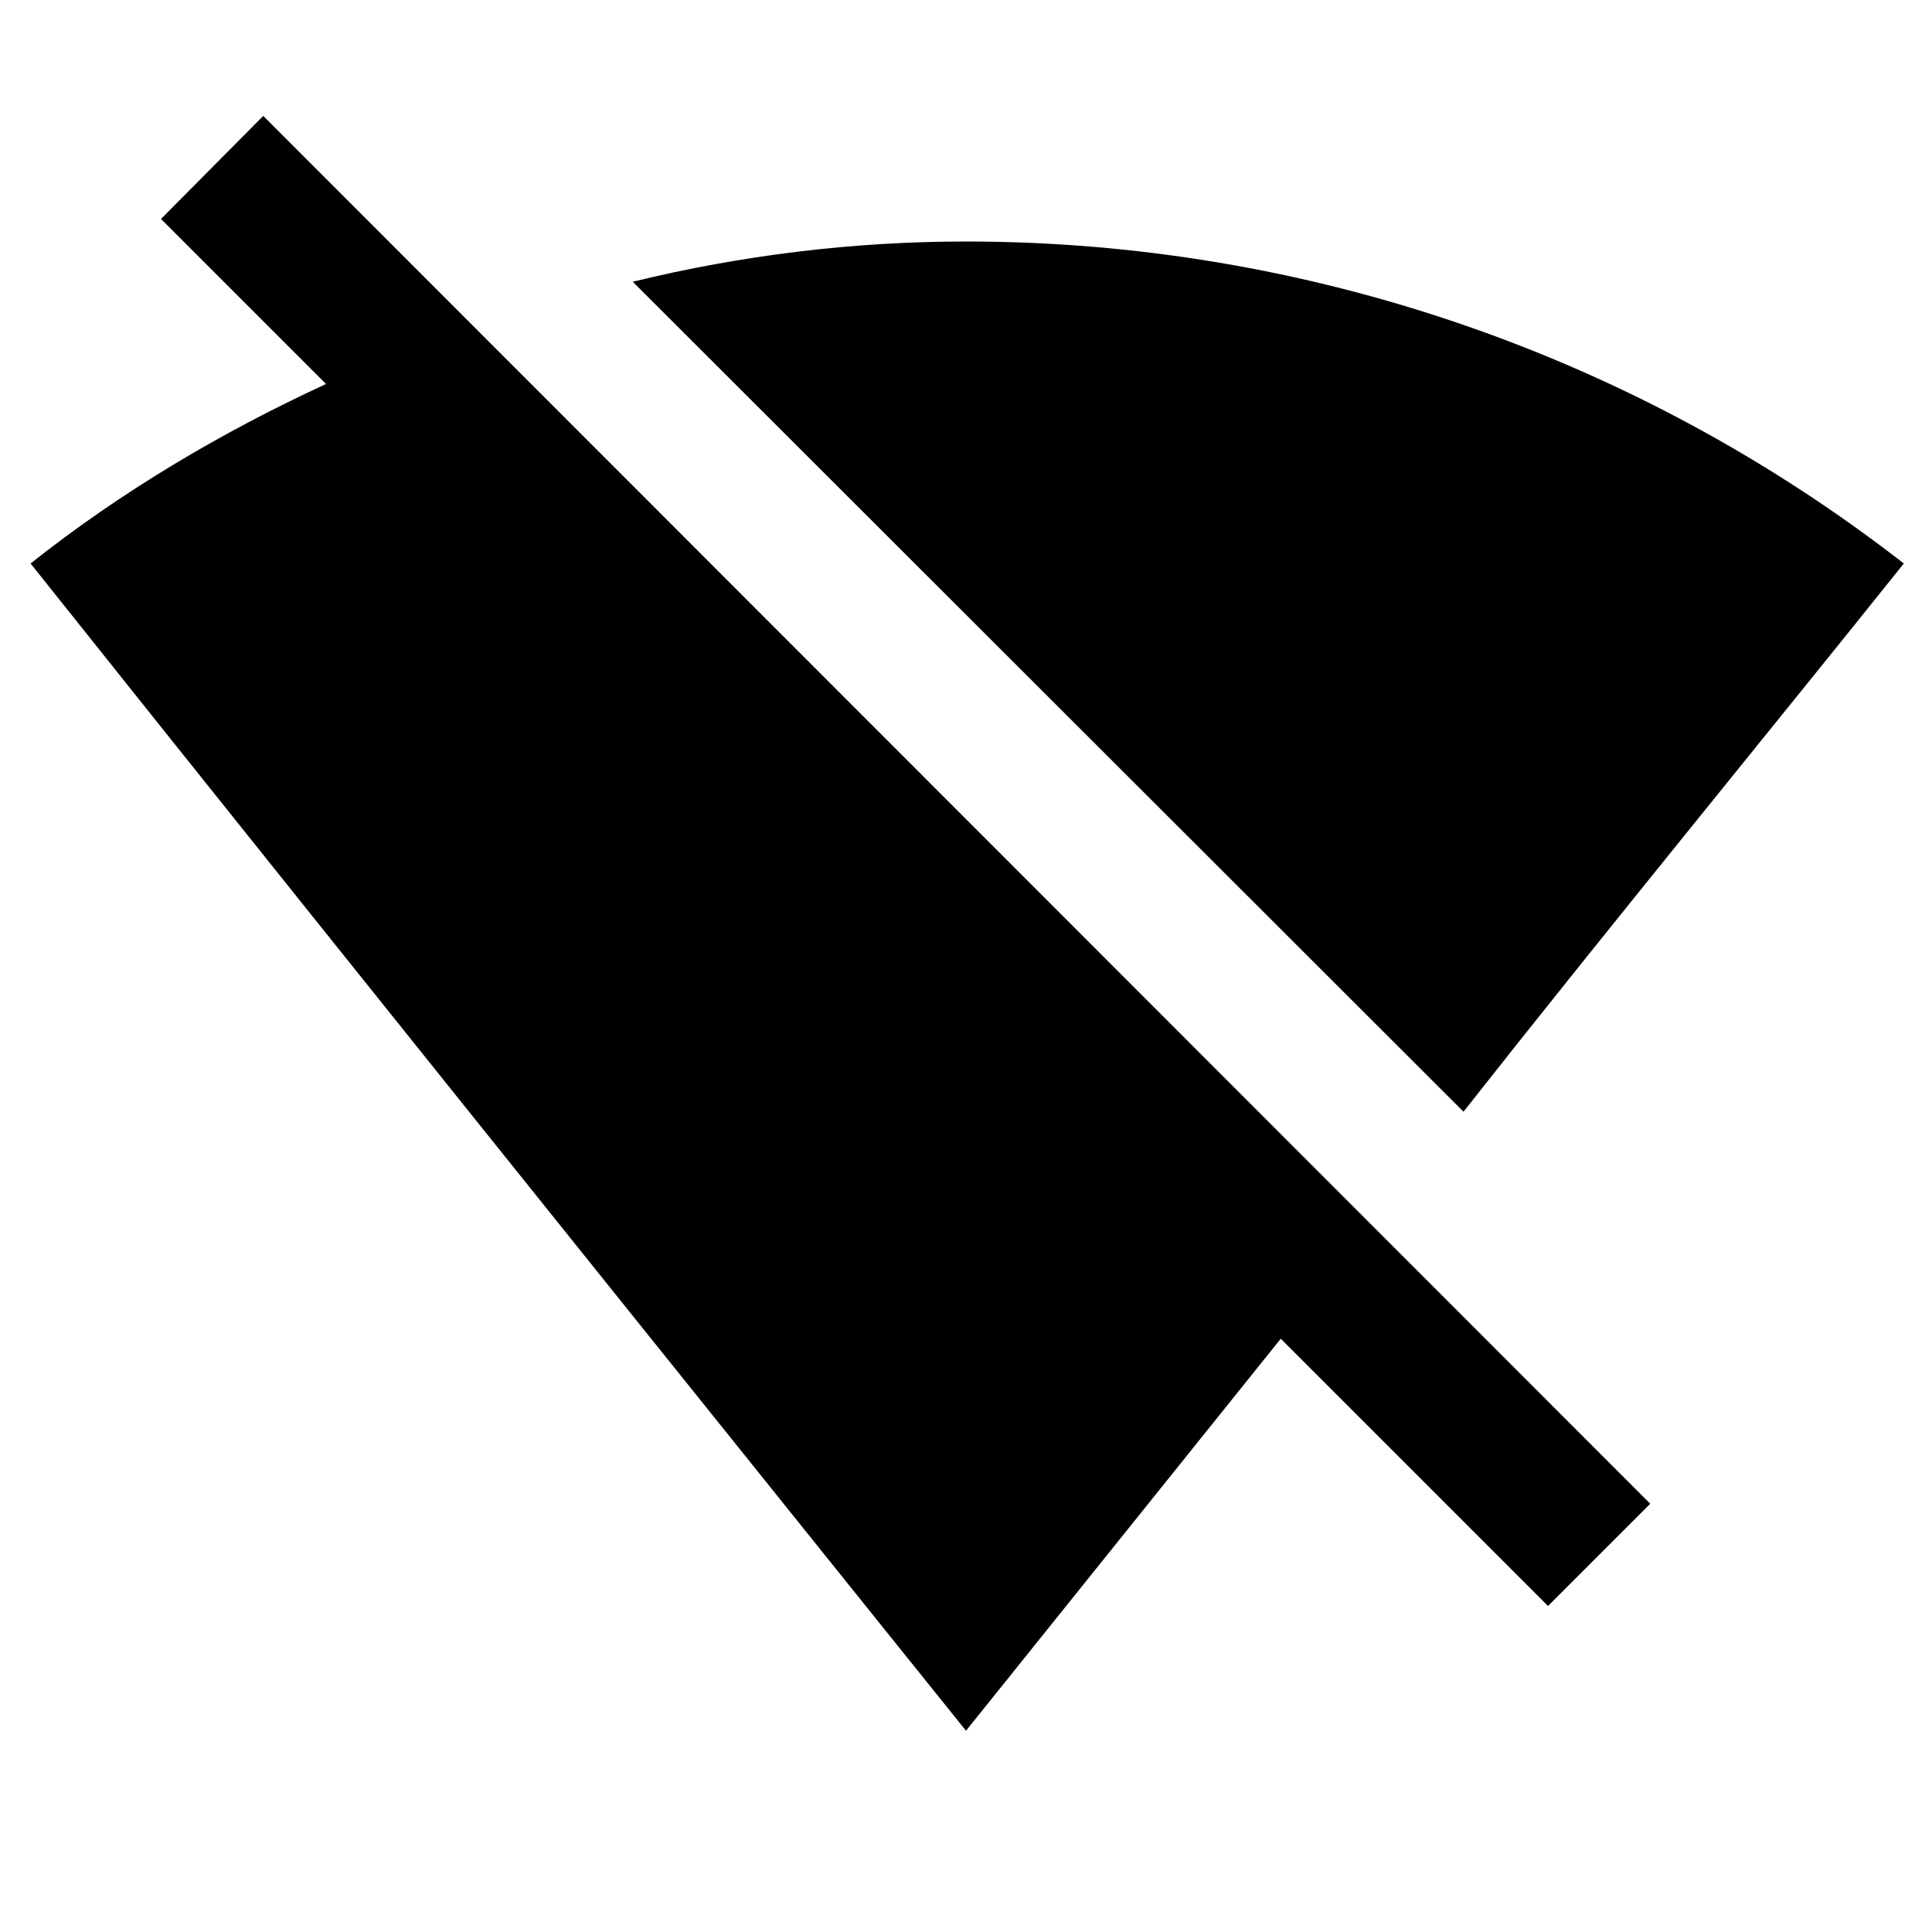
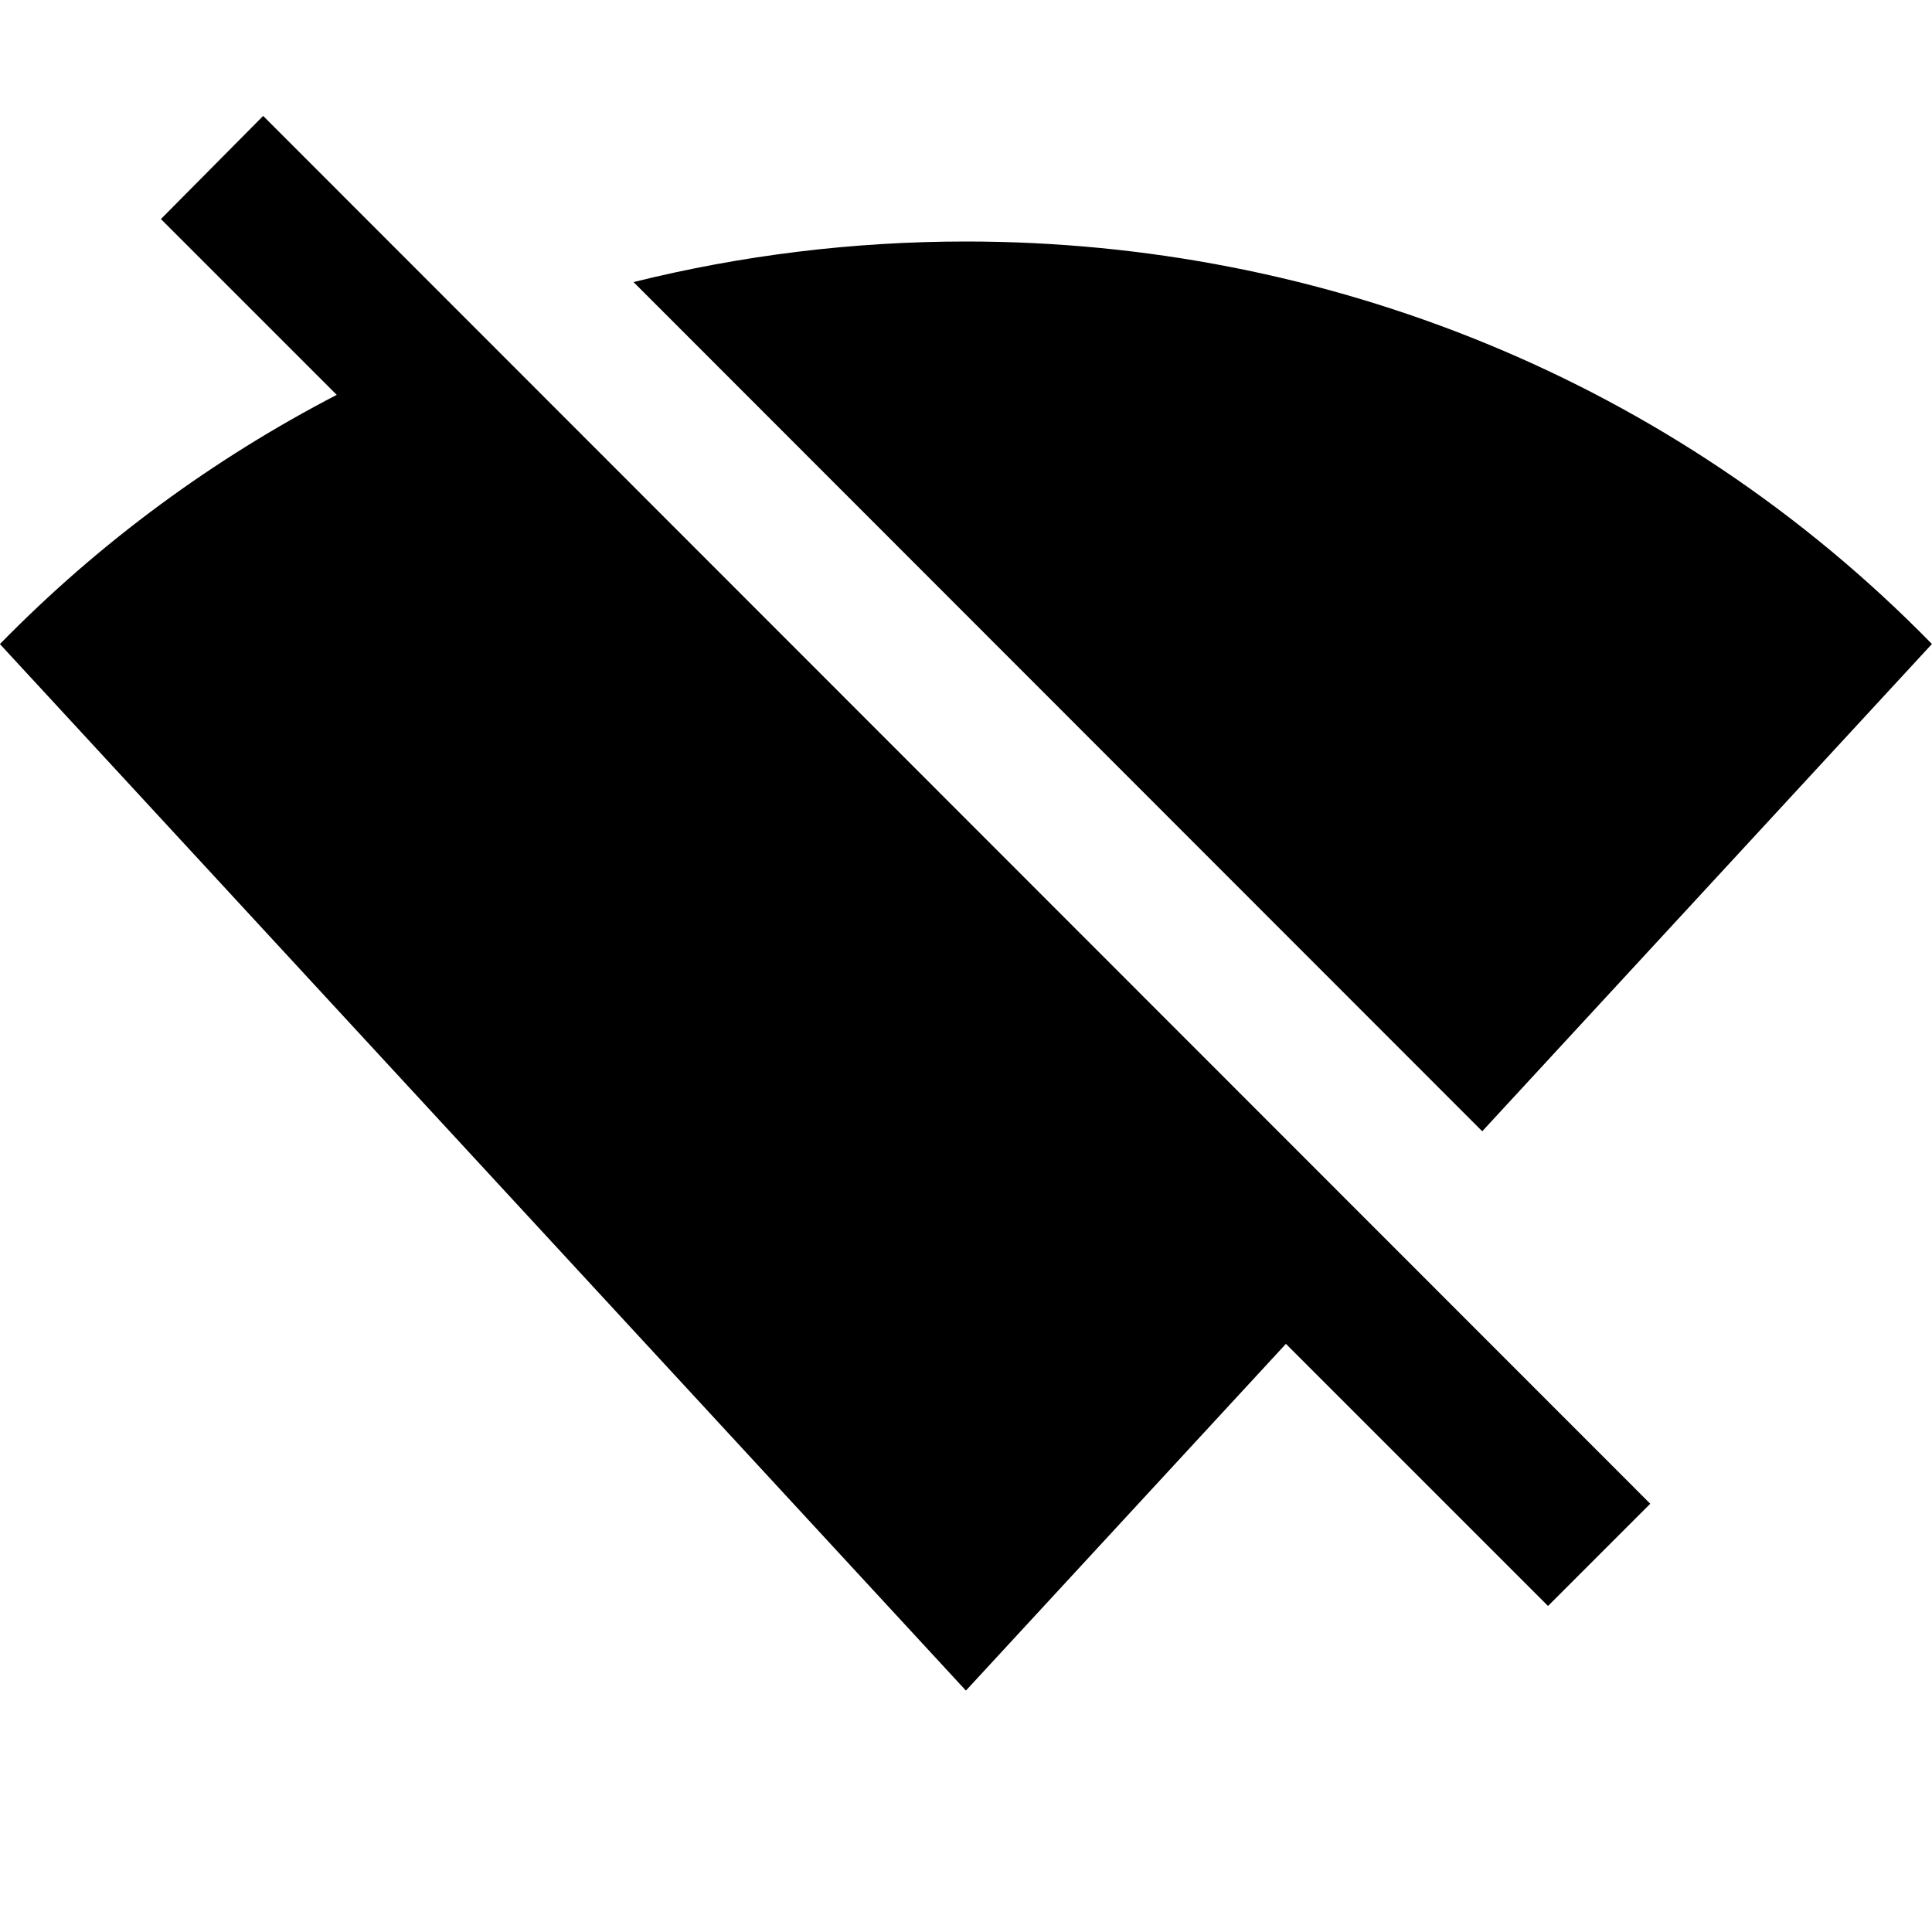
- <svg xmlns="http://www.w3.org/2000/svg" viewBox="0 0 24 24">
-   <path d="M3.27,1.44L2,2.72L4.05,4.77C2.75,5.37 1.5,6.11 0.38,7C4.41,12.06 12,21.5 12,21.5L15.91,16.63L19.23,19.95L20.5,18.68M12,3C10.6,3 9.21,3.17 7.86,3.5L18.18,13.81C20,11.5 22.05,9 23.65,7C20.32,4.41 16.22,3 12,3Z" />
+ <svg xmlns="http://www.w3.org/2000/svg" version="1.1" viewBox="0 0 24 24">
+   <path d="m3.269 1.44-1.27 1.281 2.184 2.184c-1.526 0.792-2.941 1.824-4.184 3.096l12 13 3.975-4.307 3.256 3.256 1.27-1.27zm8.73 1.56c-1.398 0-2.785 0.17-4.129 0.504l10.543 10.549 5.586-6.053c-3.21-3.285-7.552-5-12-5z" />
</svg>
